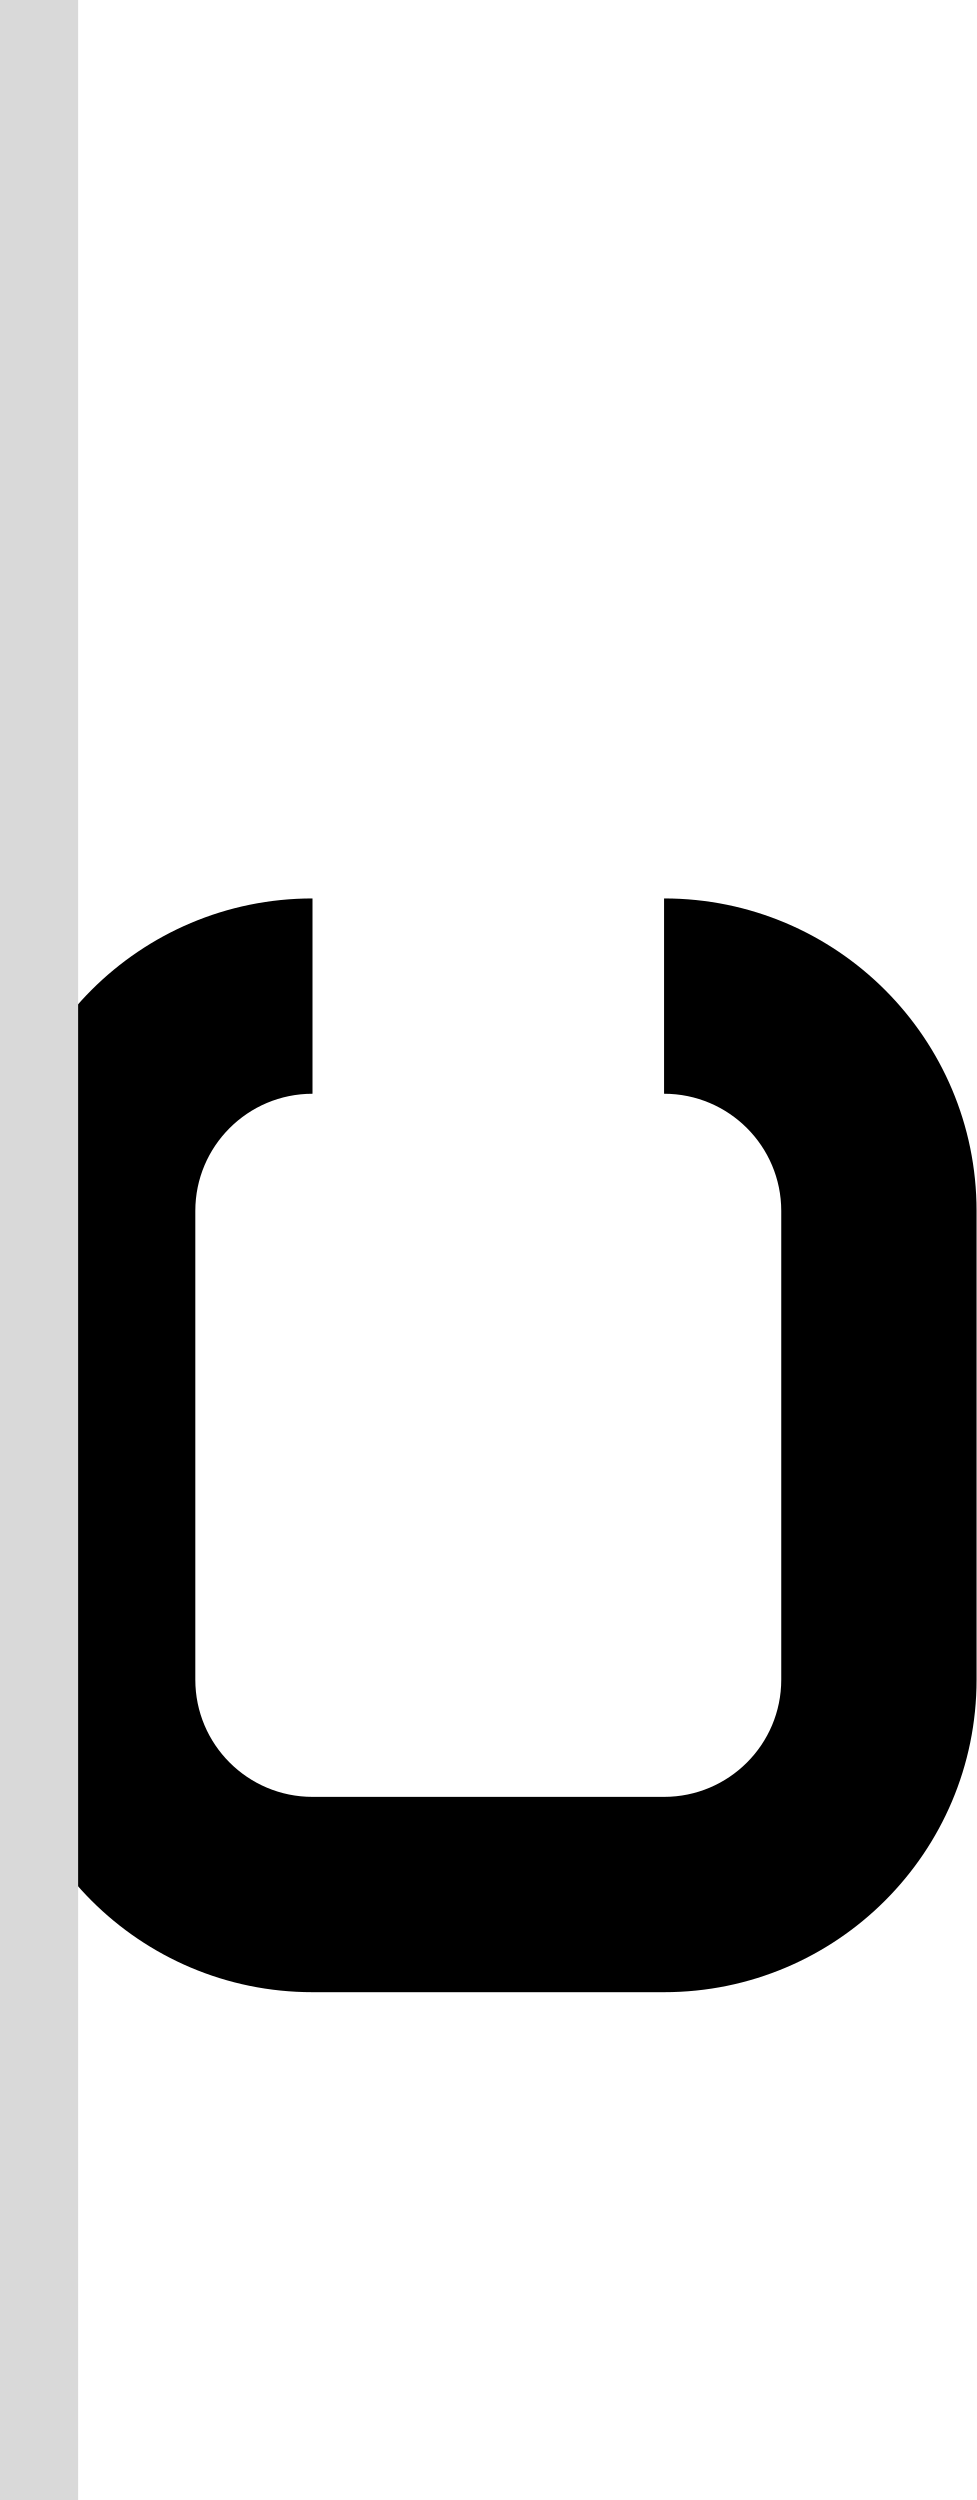
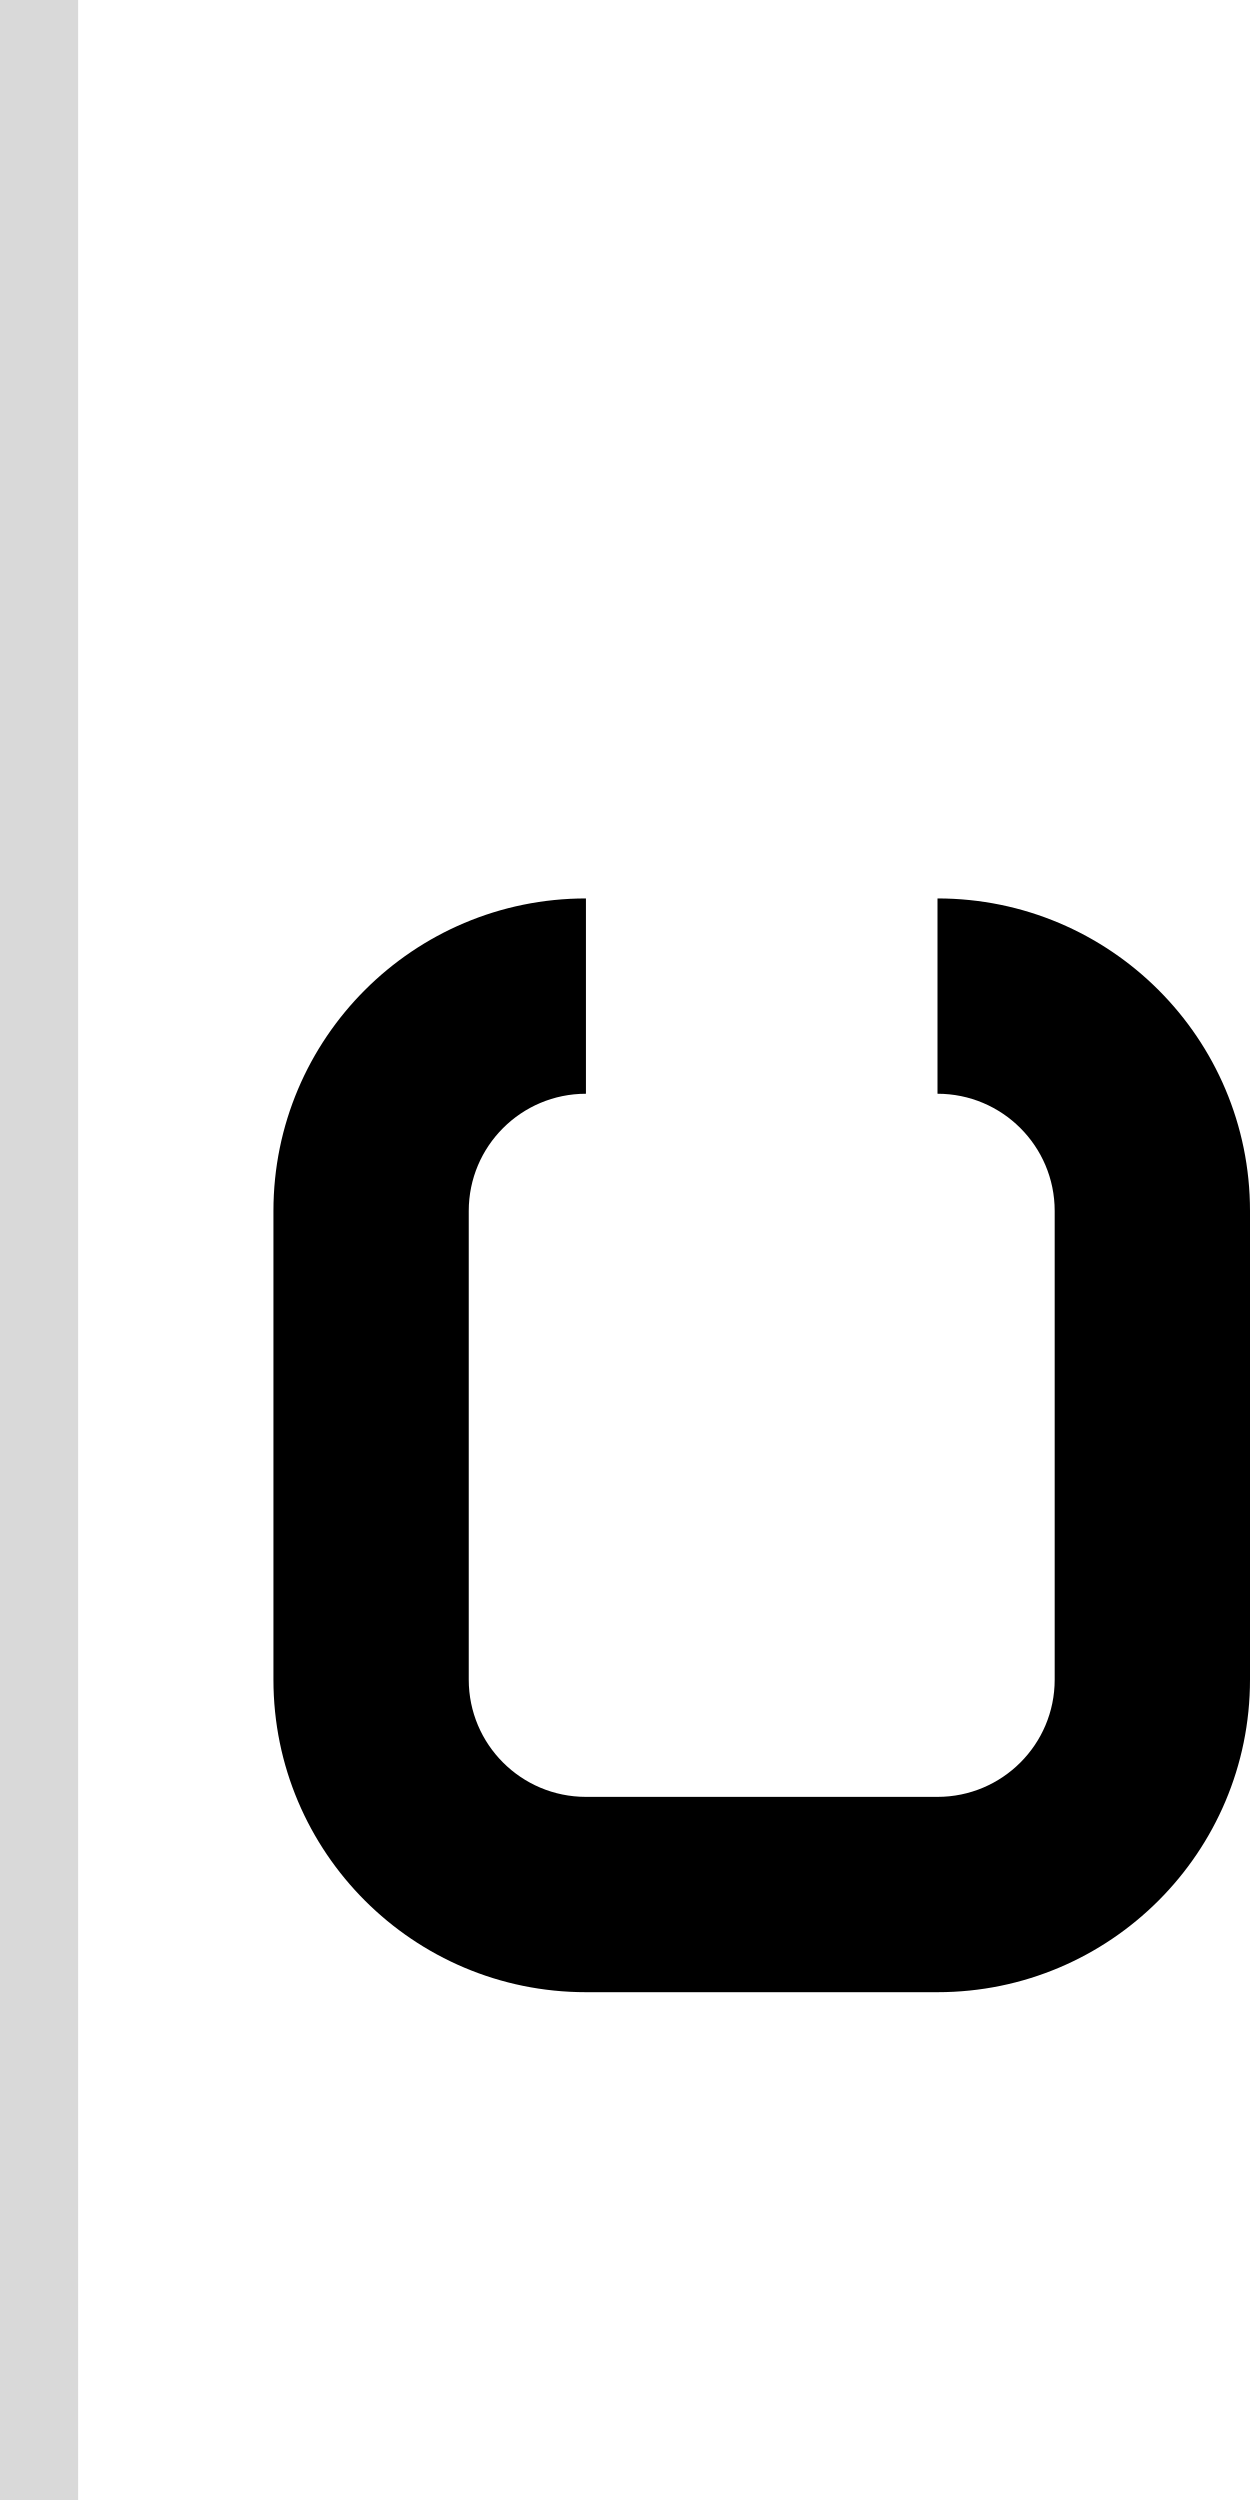
- <svg xmlns="http://www.w3.org/2000/svg" width="25" height="64" viewBox="0 0 25 64" fill="none">
-   <path d="M0 43V31C0 26.582 3.582 23 8 23V28C6.343 28 5 29.343 5 31V43C5 44.657 6.343 46 8 46H17C18.657 46 20 44.657 20 43V31C20 29.343 18.657 28 17 28V23C21.418 23 25 26.582 25 31V43C25 47.418 21.418 51 17 51H8C3.582 51 0 47.418 0 43Z" fill="black" />
+ <svg xmlns="http://www.w3.org/2000/svg" width="32" height="64" viewBox="0 0 32 64" fill="none">
+   <path d="M7 43V31C7 26.582 10.582 23 15 23V28C13.343 28 12 29.343 12 31V43C12 44.657 13.343 46 15 46H24C25.657 46 27 44.657 27 43V31C27 29.343 25.657 28 24 28V23C28.418 23 32 26.582 32 31V43C32 47.418 28.418 51 24 51H15C10.582 51 7 47.418 7 43Z" fill="black" />
  <rect width="2" height="64" fill="#D9D9D9" />
</svg>
